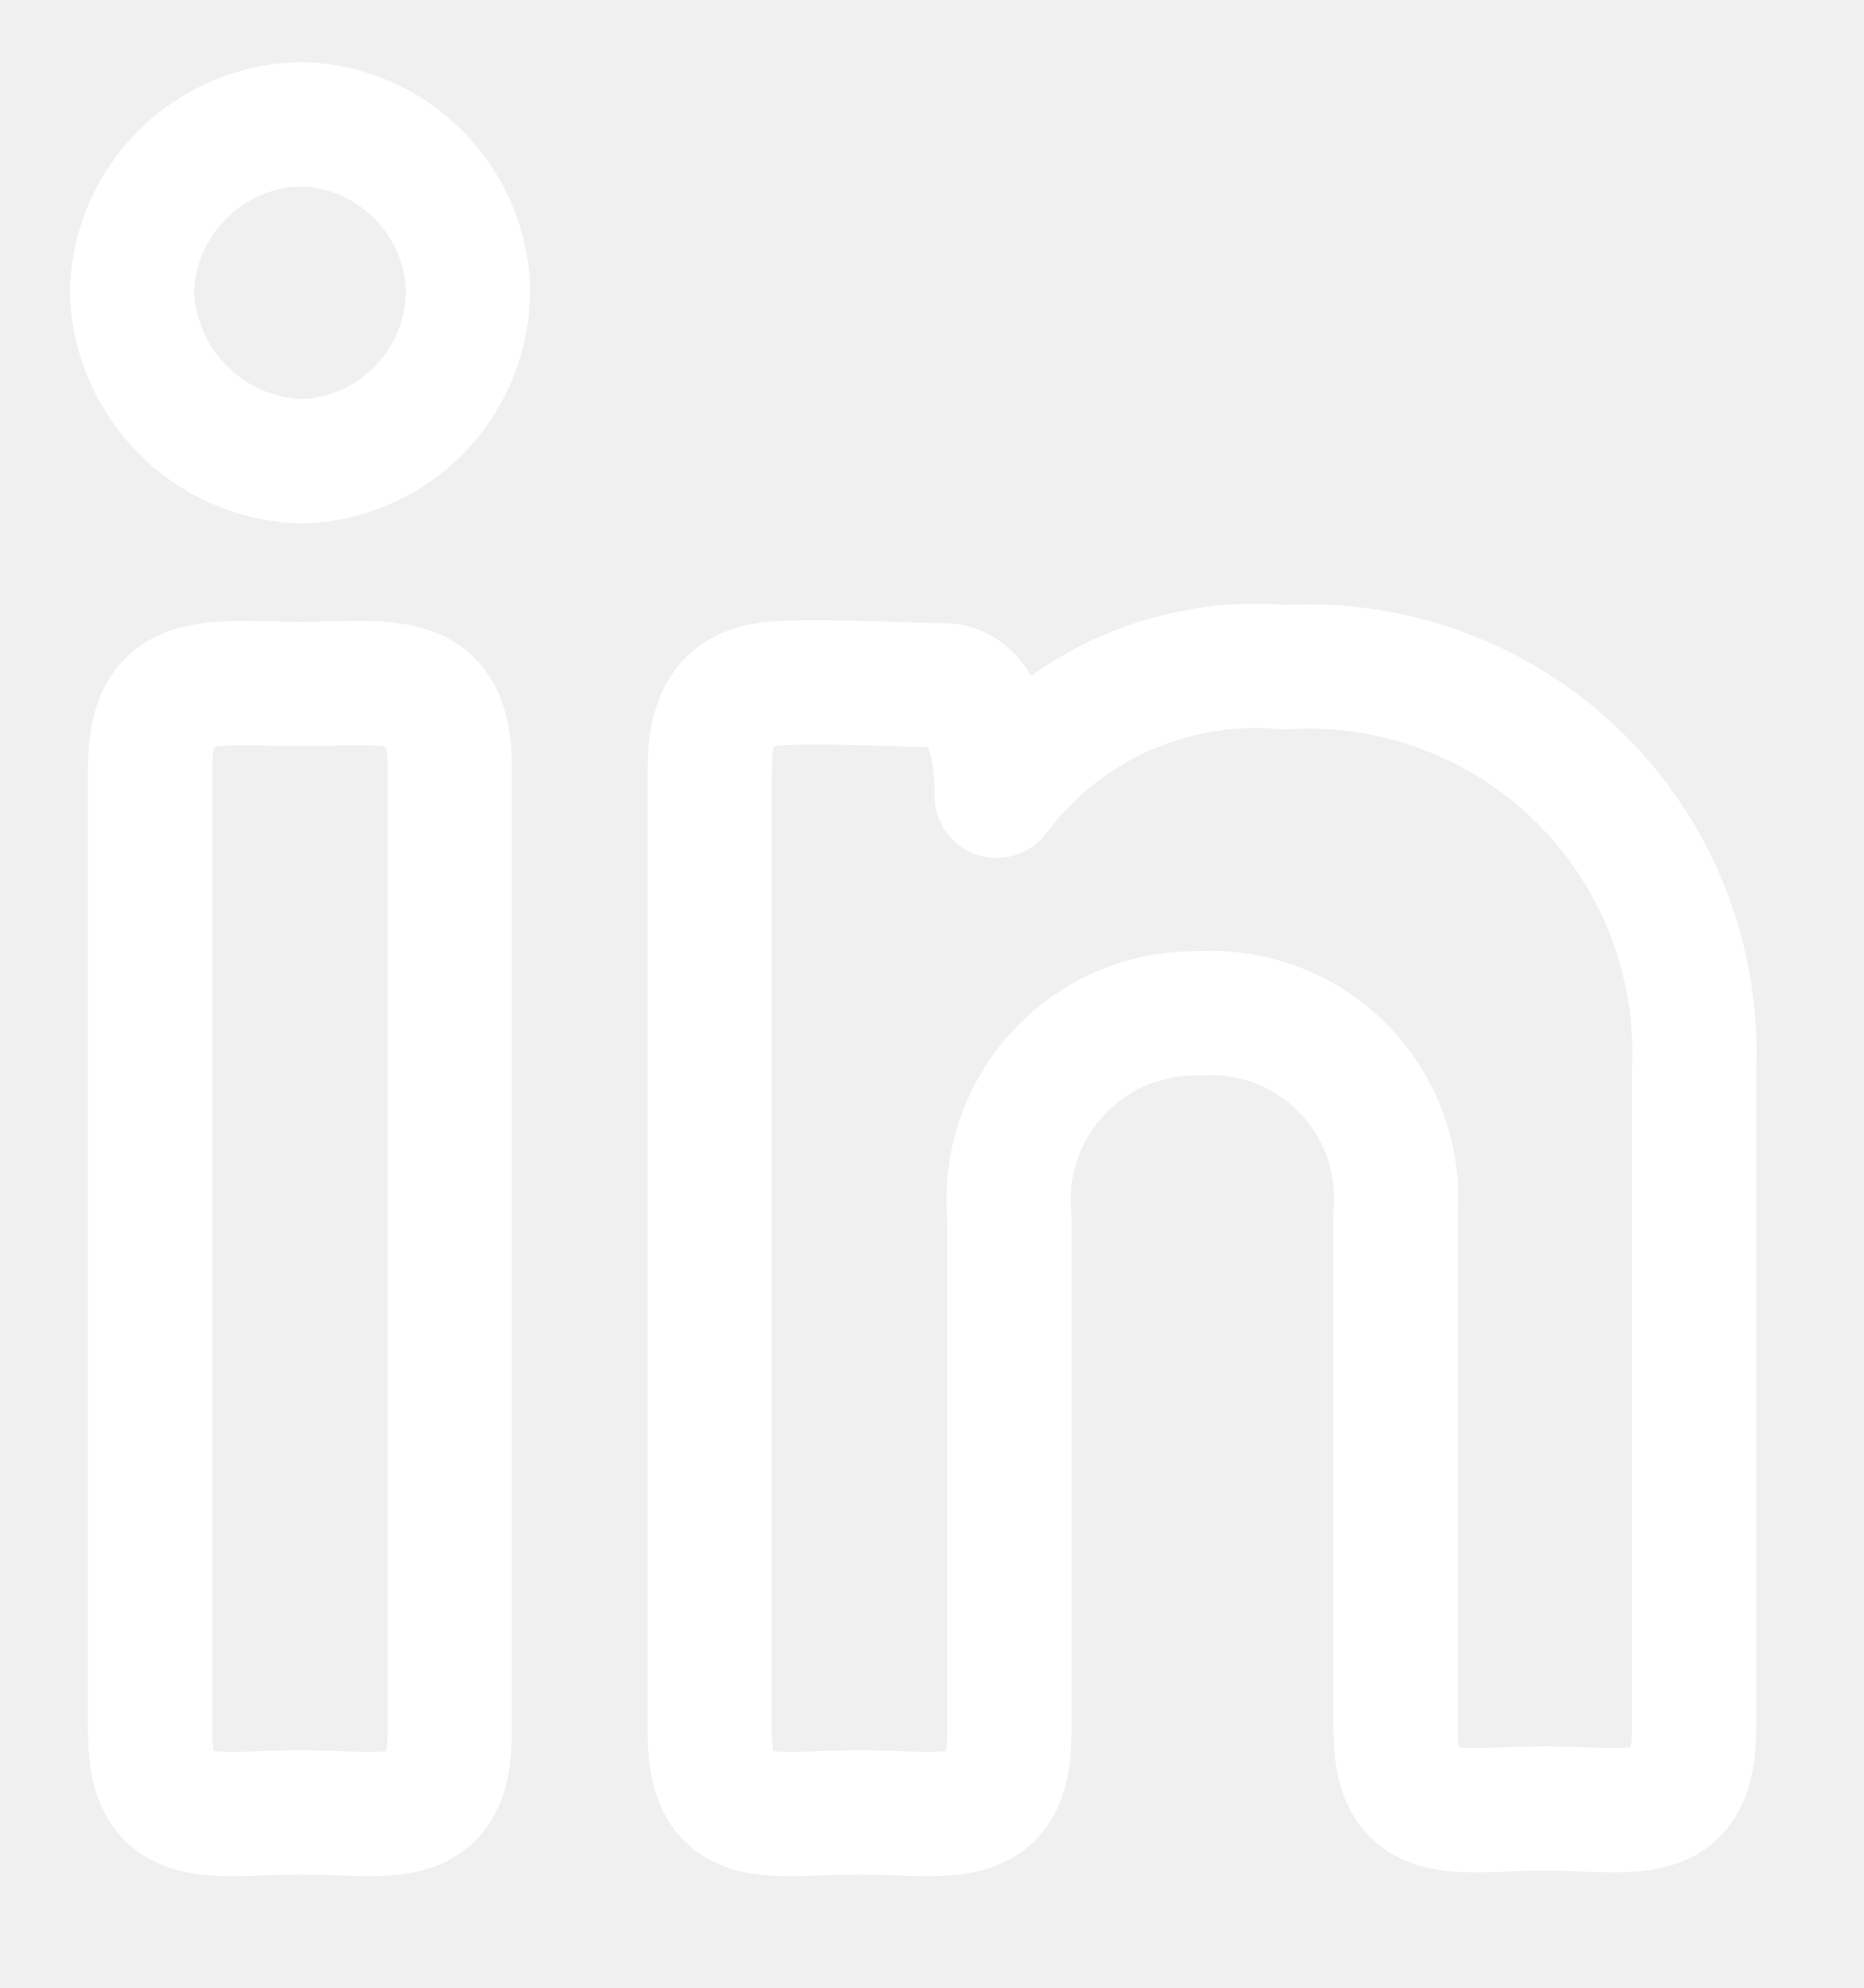
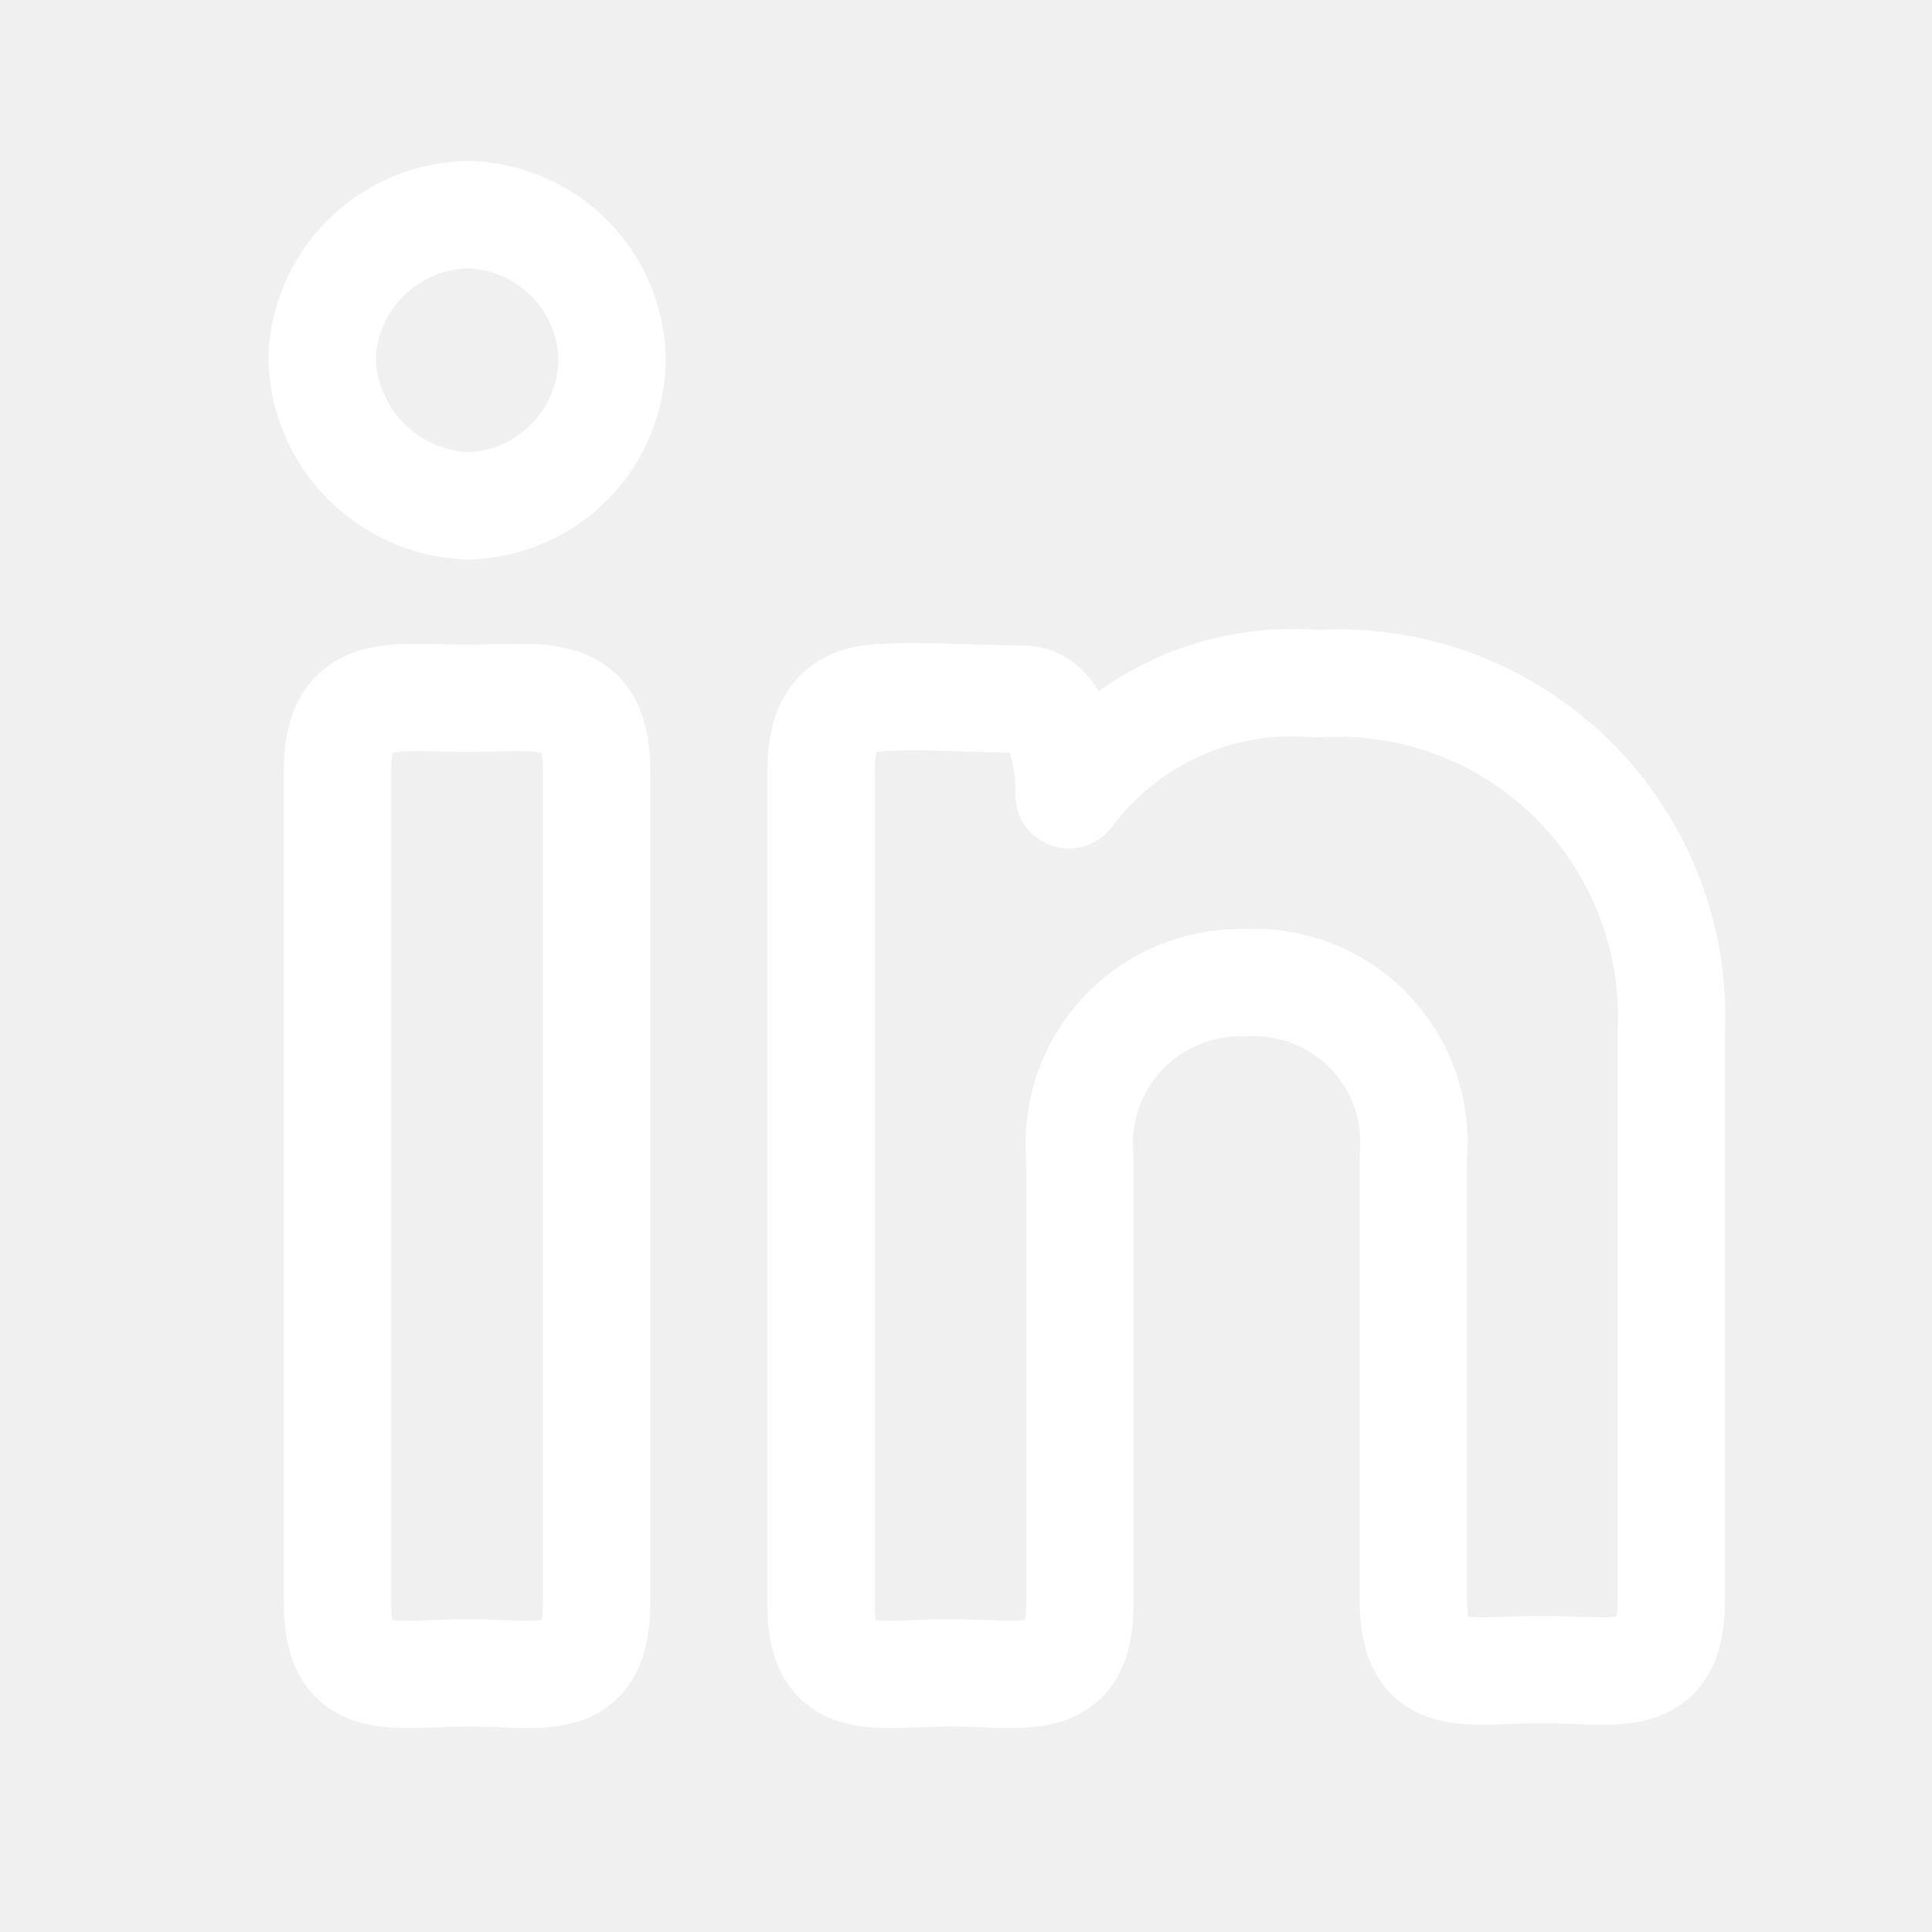
- <svg xmlns="http://www.w3.org/2000/svg" width="15" height="16" fill="none">
-   <path stroke="#fff" stroke-linecap="round" stroke-linejoin="round" d="M3.766 2.325a1.377 1.377 0 0 1-1.347 1.388 1.408 1.408 0 0 1-1.357-1.388A1.387 1.387 0 0 1 2.42 1a1.377 1.377 0 0 1 1.347 1.325ZM1.208 6.177c0-.797.507-.672 1.211-.672.704 0 1.201-.125 1.201.672v7.767c0 .807-.507.642-1.2.642-.694 0-1.212.165-1.212-.642V6.177Zm4.505.001c0-.445.165-.612.423-.663.26-.052 1.15 0 1.46 0 .311 0 .436.507.425.89a2.6 2.6 0 0 1 2.32-1.035 3.107 3.107 0 0 1 3.293 3.24v5.302c0 .808-.497.643-1.202.643-.704 0-1.201.165-1.201-.643V9.771a1.49 1.49 0 0 0-1.574-1.615 1.501 1.501 0 0 0-1.533 1.646v4.142c0 .807-.508.642-1.212.642s-1.2.165-1.2-.642V6.177v.001Z" />
+ <svg xmlns="http://www.w3.org/2000/svg" width="18" height="18" viewBox="0 0 18 18" fill="none">
+   <path d="M5.703 3.325C5.706 3.687 5.566 4.035 5.314 4.295C5.062 4.555 4.718 4.705 4.357 4.713C3.996 4.699 3.654 4.548 3.401 4.29C3.149 4.032 3.005 3.687 3 3.325C3.016 2.974 3.164 2.641 3.416 2.395C3.668 2.148 4.005 2.007 4.357 2C4.708 2.007 5.043 2.149 5.293 2.395C5.544 2.642 5.69 2.974 5.703 3.325ZM3.145 7.177C3.145 6.38 3.653 6.505 4.357 6.505C5.061 6.505 5.558 6.38 5.558 7.177V14.944C5.558 15.751 5.05 15.586 4.357 15.586C3.663 15.586 3.145 15.751 3.145 14.944V7.177ZM7.65 7.178C7.65 6.733 7.815 6.566 8.074 6.515C8.333 6.463 9.223 6.515 9.534 6.515C9.845 6.515 9.969 7.022 9.959 7.405C10.225 7.049 10.577 6.766 10.983 6.585C11.389 6.404 11.835 6.33 12.278 6.37C12.713 6.343 13.149 6.408 13.557 6.561C13.965 6.714 14.336 6.951 14.647 7.256C14.957 7.562 15.2 7.93 15.359 8.335C15.519 8.741 15.591 9.175 15.571 9.611V14.912C15.571 15.72 15.074 15.555 14.369 15.555C13.665 15.555 13.168 15.72 13.168 14.912V10.771C13.187 10.558 13.159 10.343 13.087 10.142C13.015 9.94 12.9 9.757 12.751 9.603C12.602 9.45 12.421 9.331 12.222 9.254C12.022 9.176 11.809 9.143 11.595 9.156C11.382 9.15 11.171 9.19 10.975 9.272C10.778 9.354 10.602 9.477 10.457 9.633C10.312 9.789 10.202 9.973 10.133 10.175C10.065 10.377 10.041 10.59 10.061 10.802V14.944C10.061 15.751 9.554 15.586 8.85 15.586C8.146 15.586 7.649 15.751 7.649 14.944V7.177L7.65 7.178Z" stroke="white" stroke-linecap="round" stroke-linejoin="round" />
</svg>
